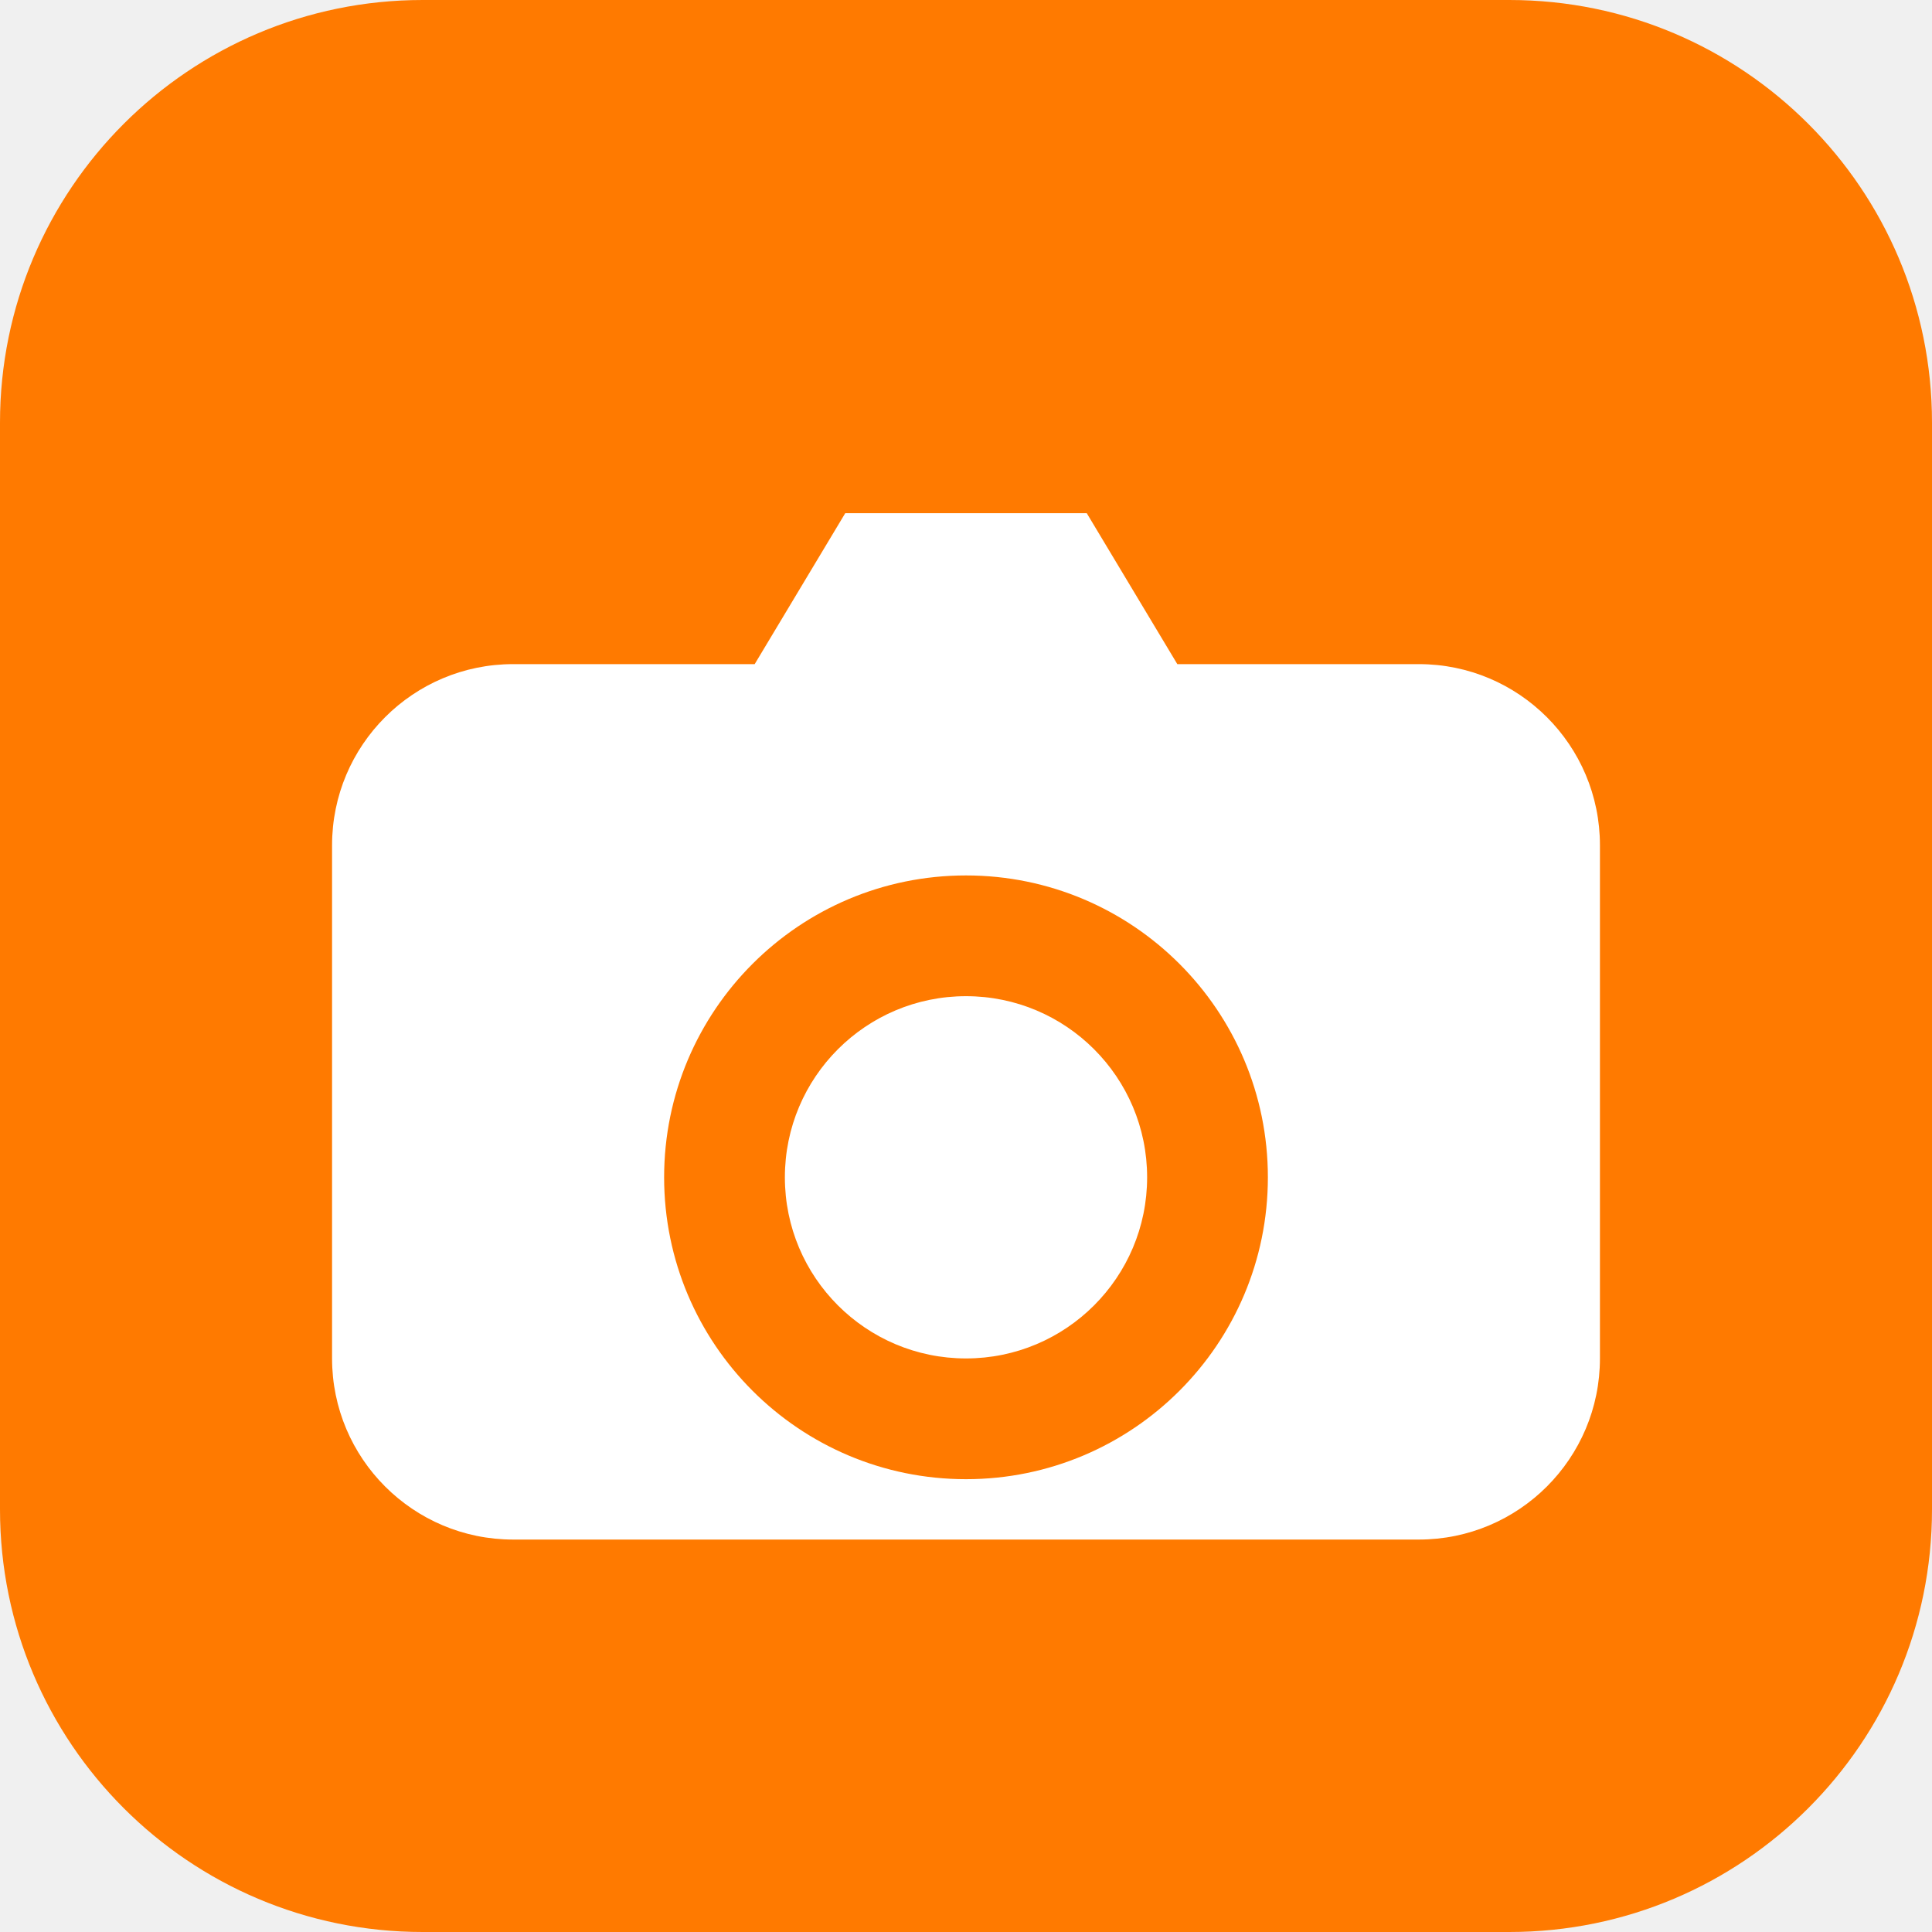
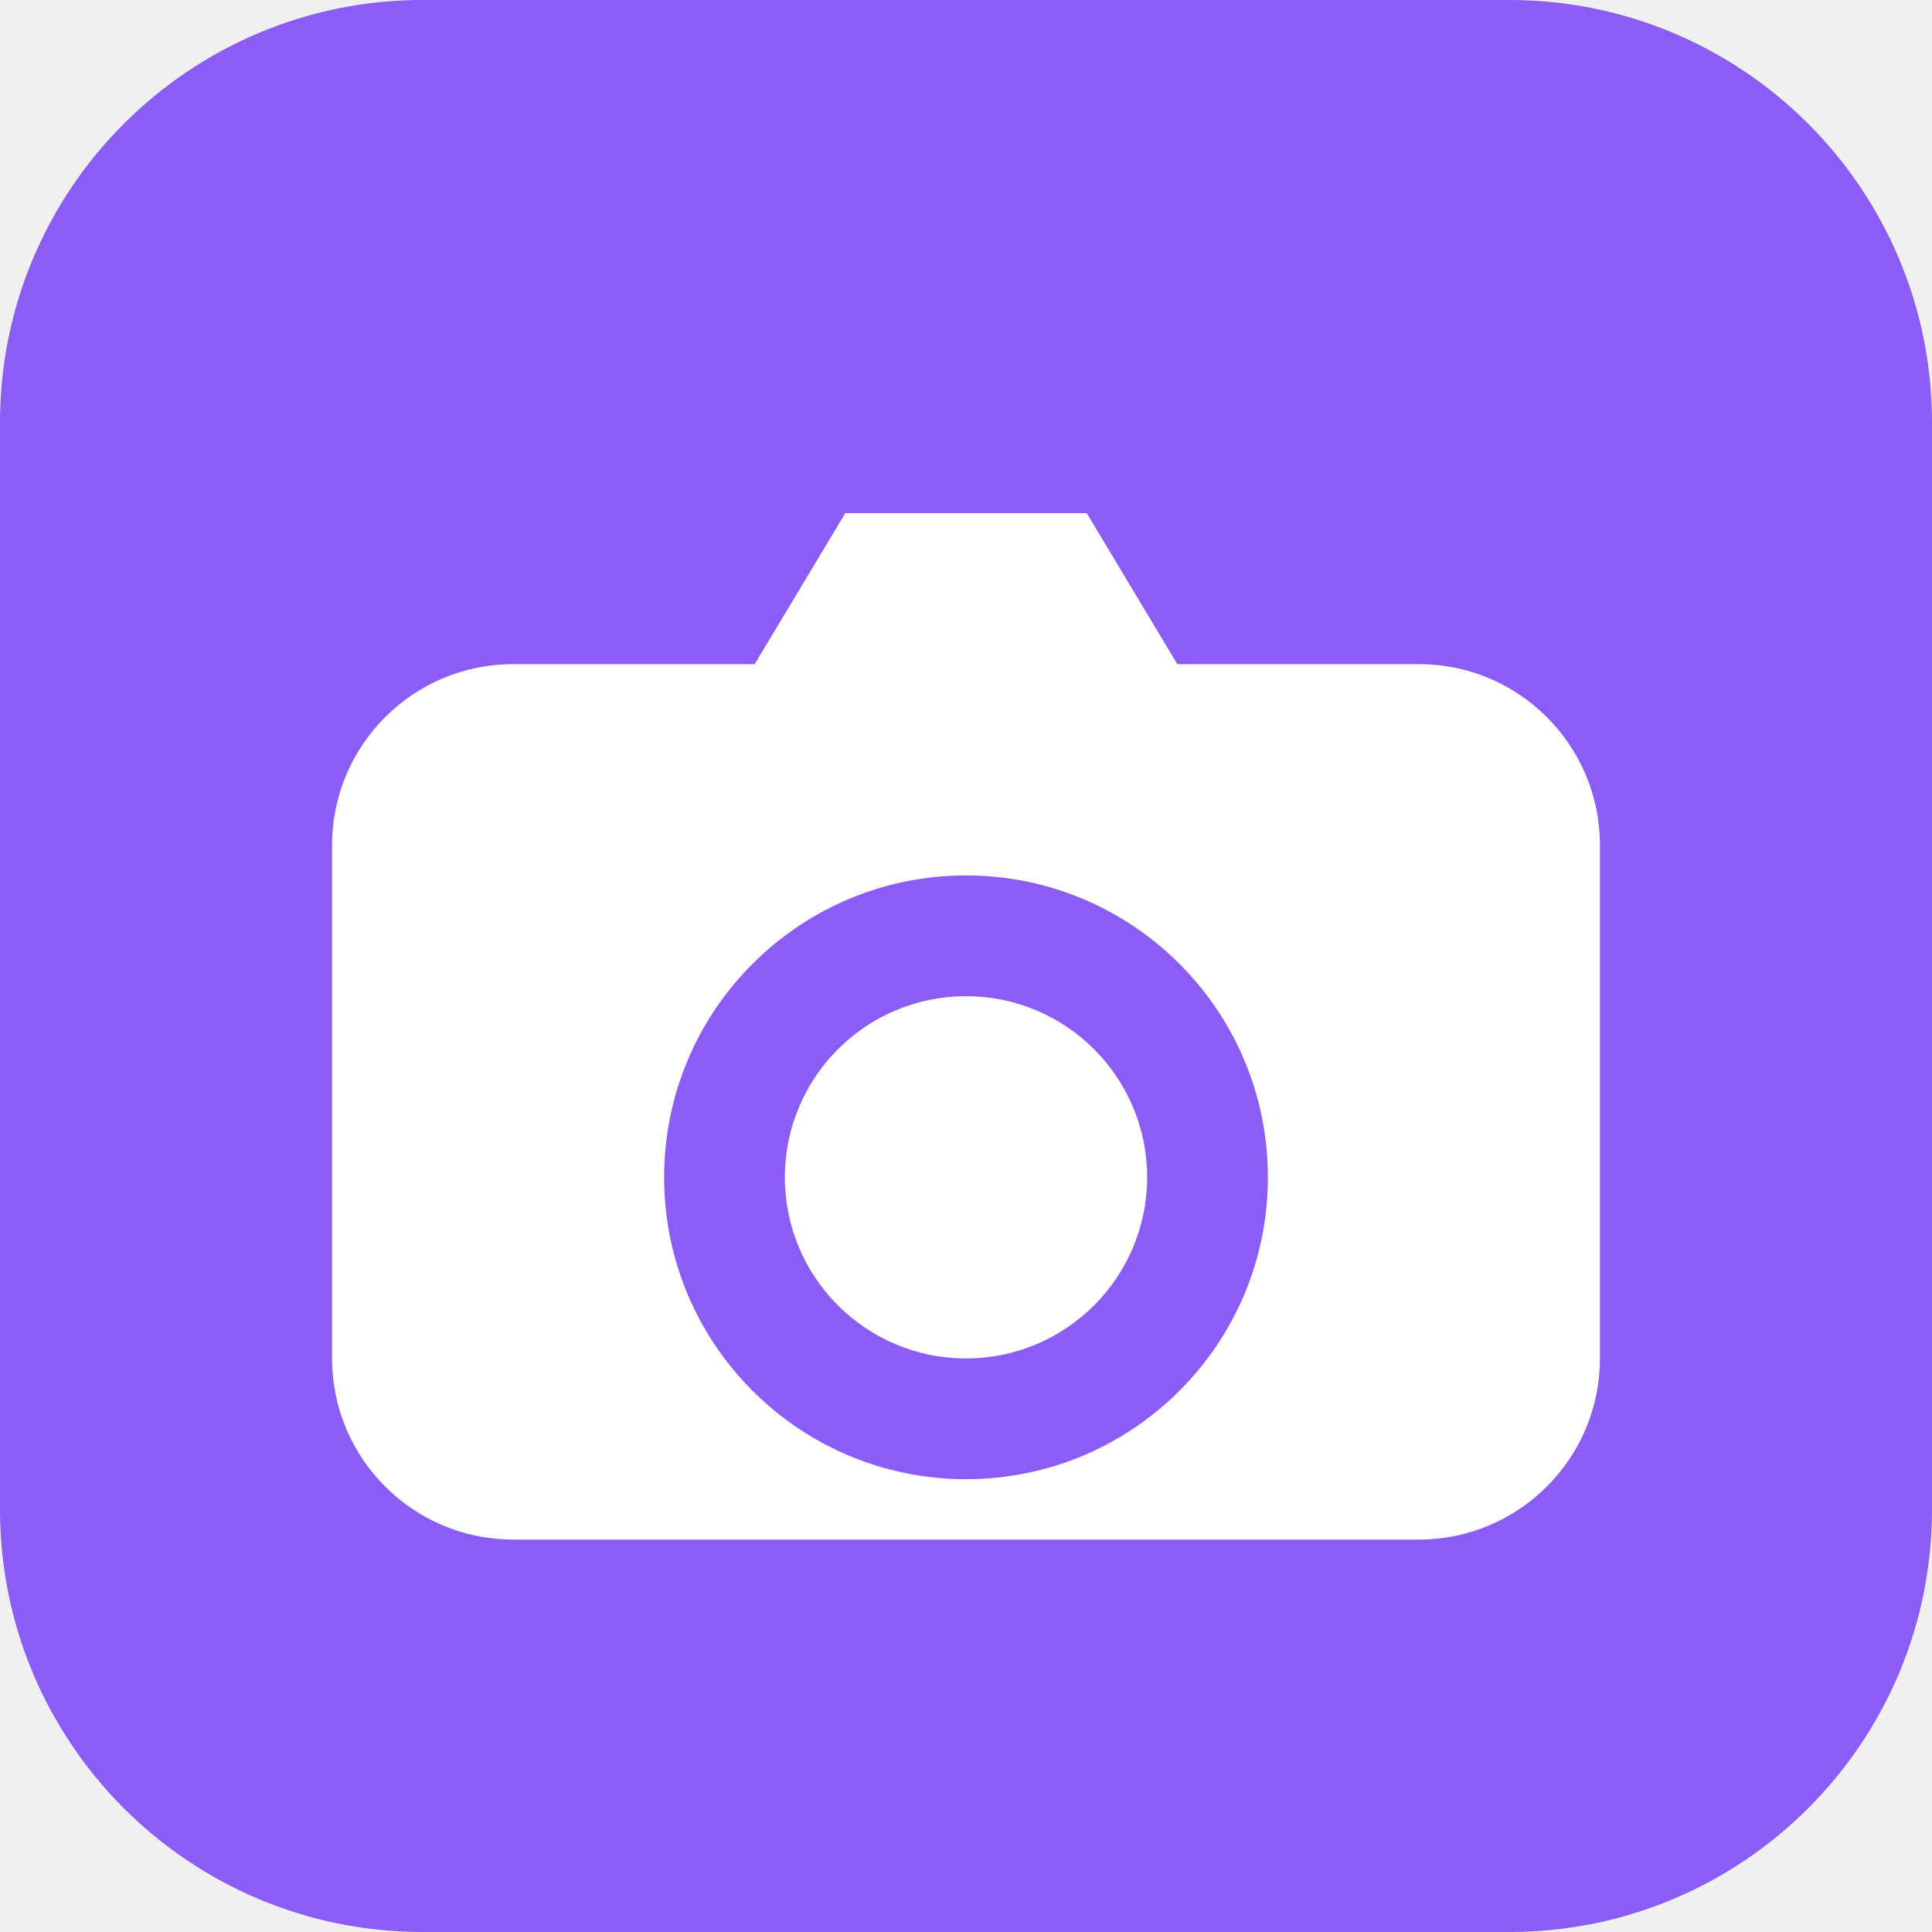
<svg xmlns="http://www.w3.org/2000/svg" viewBox="0 0 64 64">
-   <rect width="64" height="64" rx="14" fill="#ff7a00" />
+   <rect width="64" height="64" rx="14" fill="#8b5cf6" />
  <path fill="#fff" d="M17 22h8l3-5h8l3 5h8a6 6 0 0 1 6 6v17a6 6 0 0 1-6 6H17a6 6 0 0 1-6-6V28a6 6 0 0 1 6-6Zm15 7a10 10 0 1 0 0 20 10 10 0 0 0 0-20Zm0 4a6 6 0 1 1 0 12 6 6 0 0 1 0-12Z" />
</svg>
